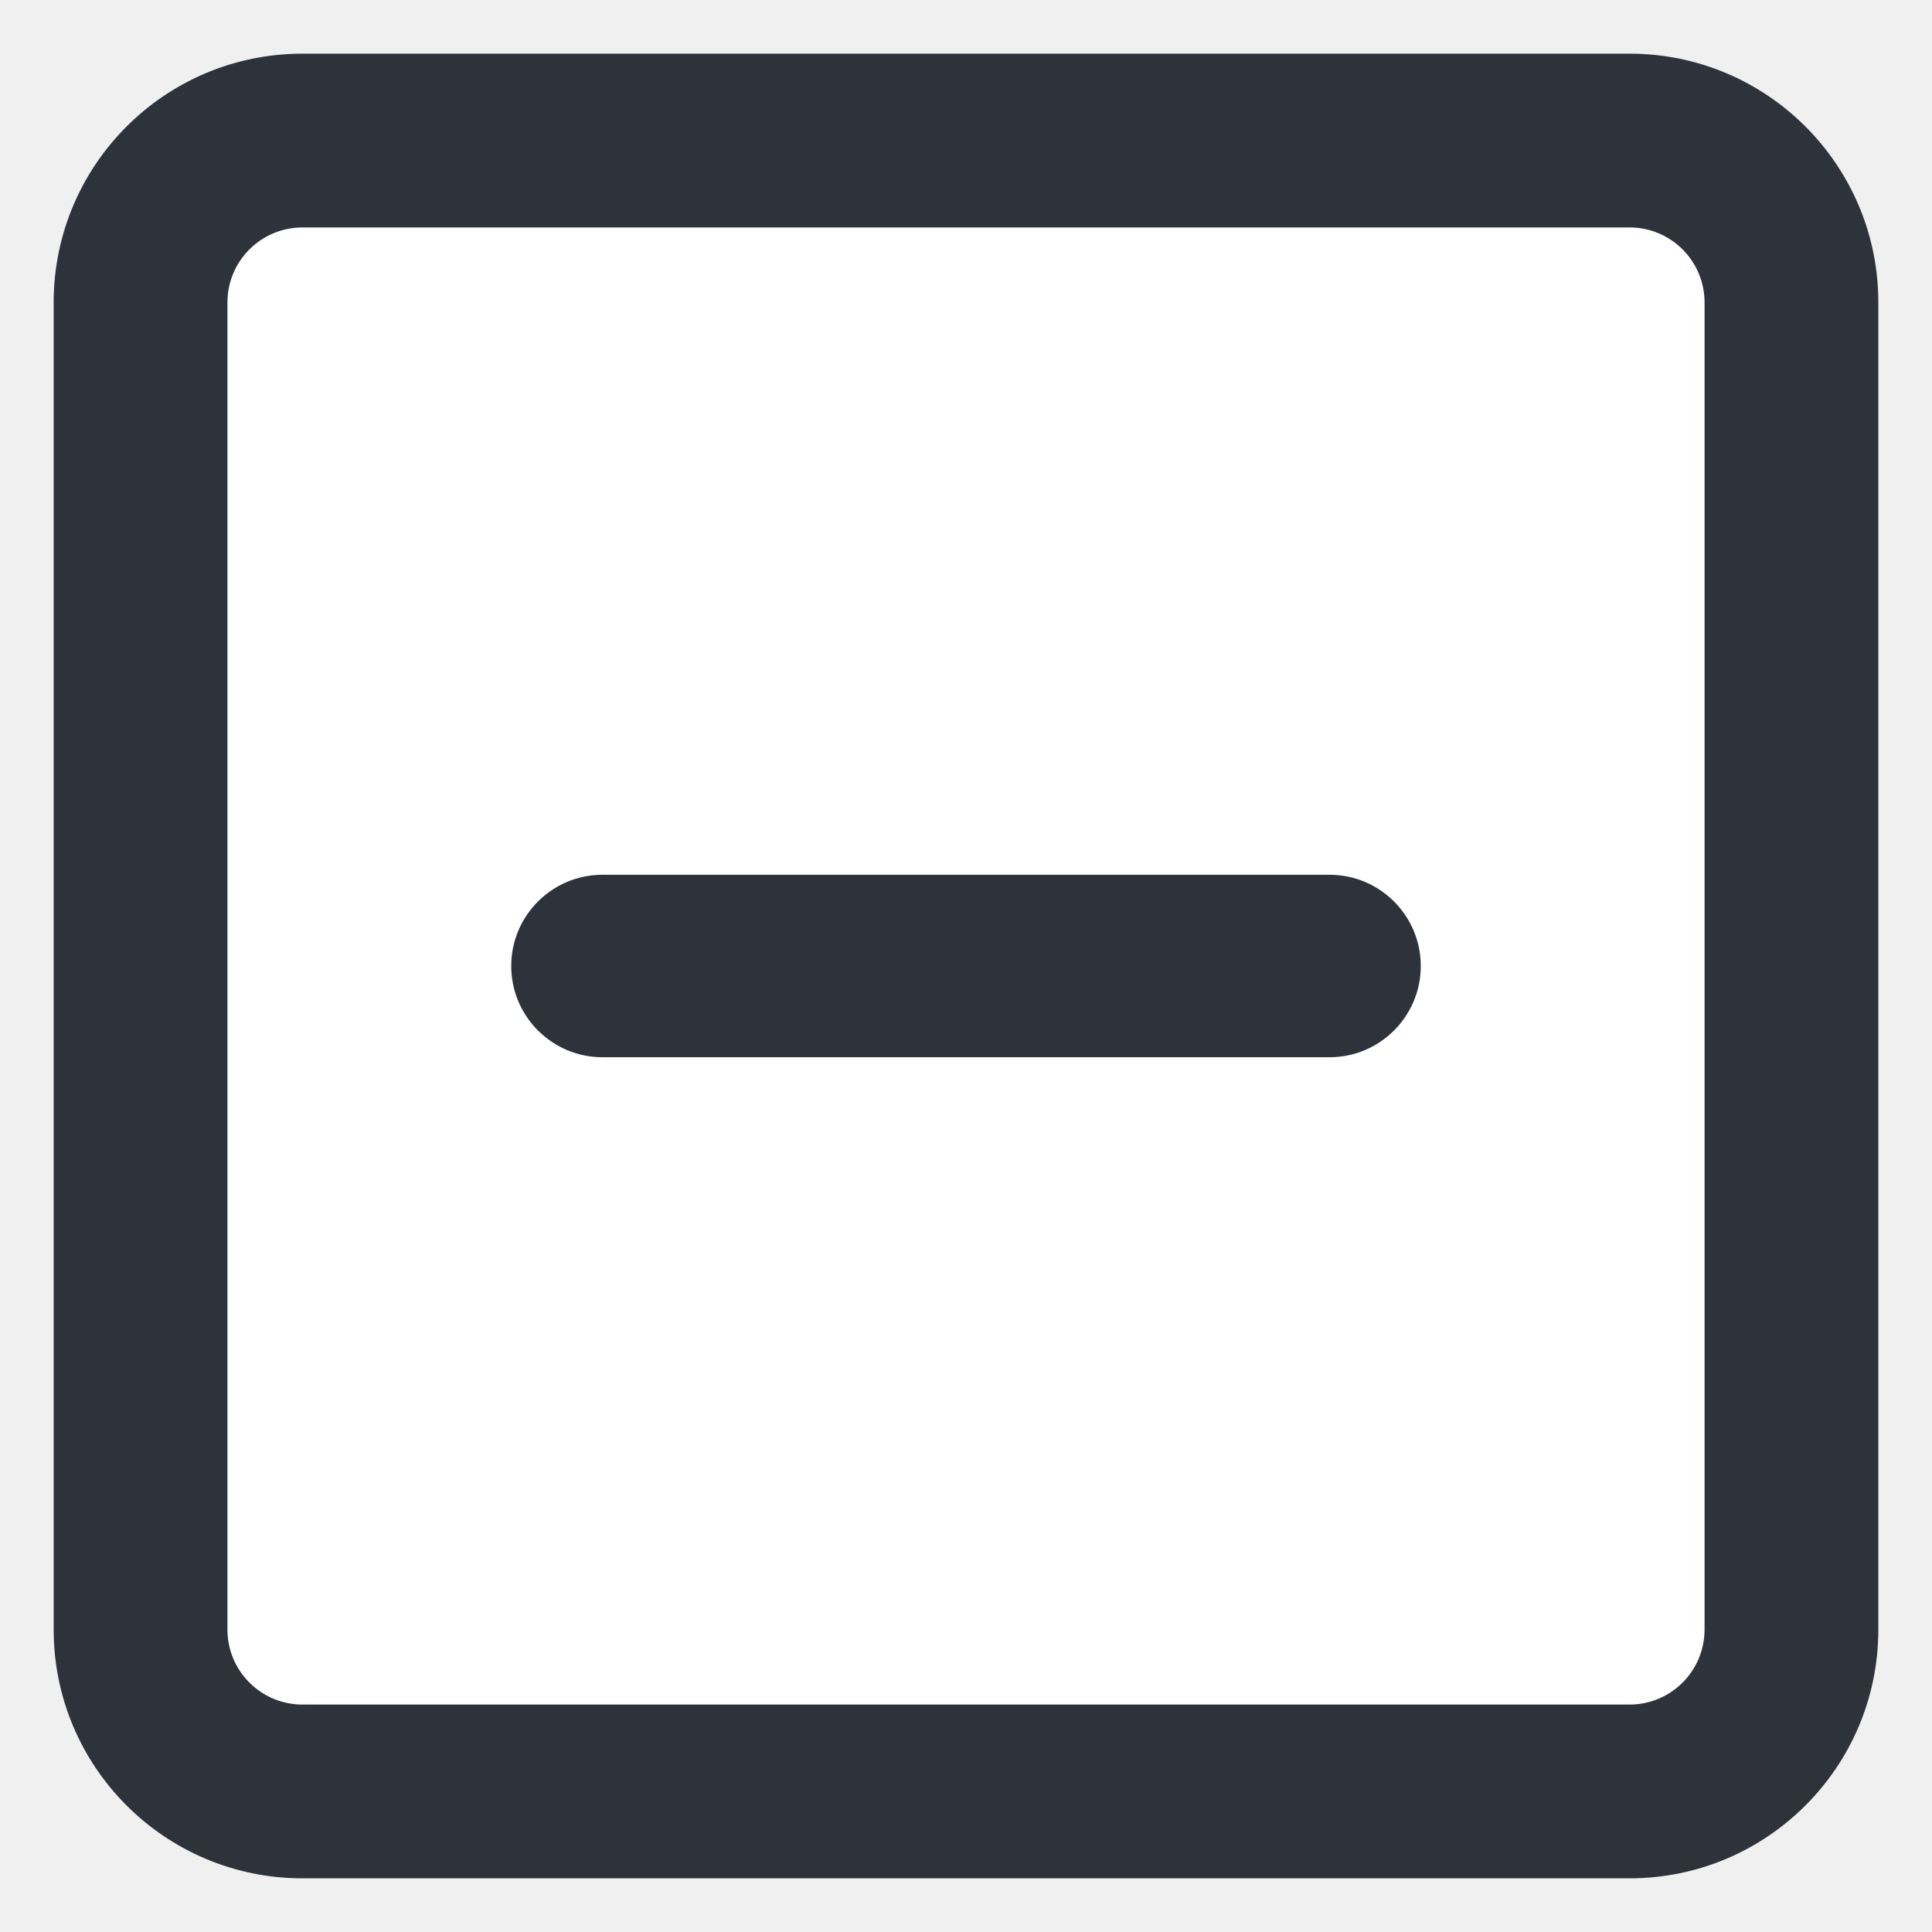
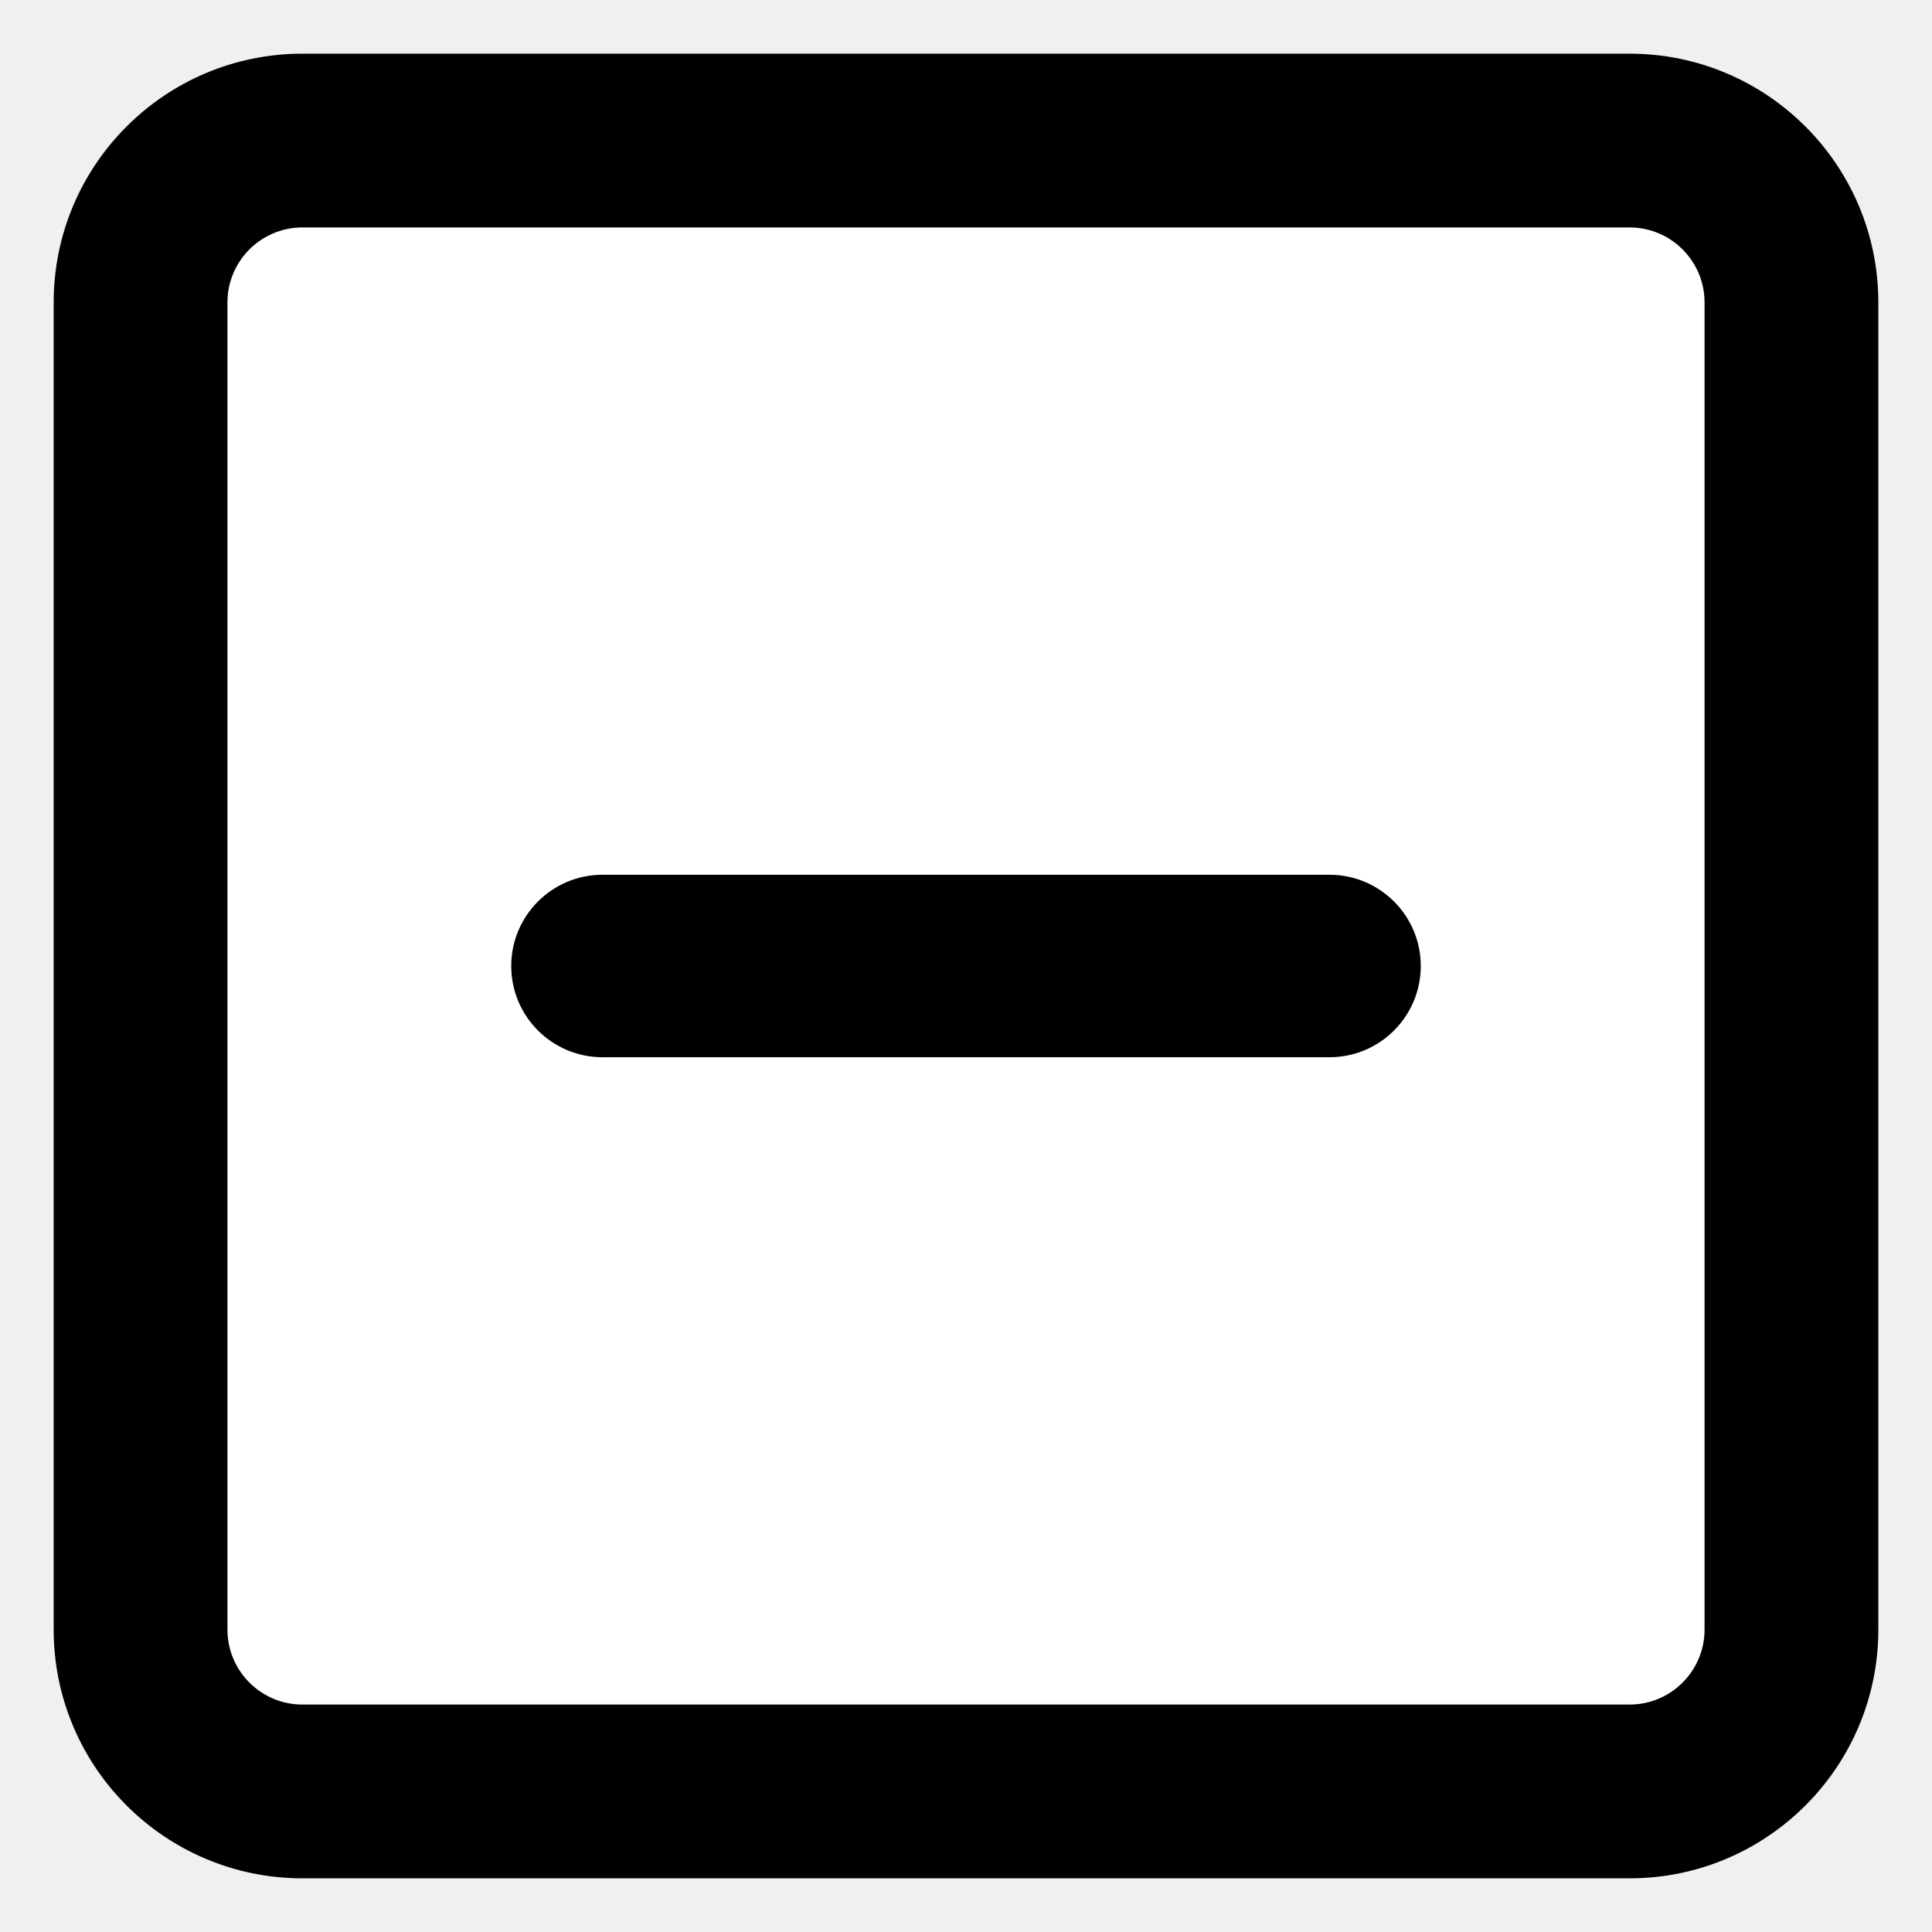
<svg xmlns="http://www.w3.org/2000/svg" width="16" height="16" viewBox="0 0 18 18">
  <g fill="none" fill-rule="evenodd">
    <path fill="#FFF" fill-rule="nonzero" d="M2.711,2 C2.318,2 2,2.318 2,2.711 L2,15.289 C2,15.682 2.318,16 2.711,16 L15.289,16 C15.682,16 16,15.682 16,15.289 L16,2.711 C16,2.318 15.682,2 15.289,2 L2.711,2 Z" />
-     <path class="checkbox-stroke" fill="#2D323B" fill-rule="nonzero" d="M15.182,0.5 C16.462,0.5 17.5,1.538 17.5,2.818 L17.5,15.182 C17.5,16.462 16.462,17.5 15.182,17.5 L2.818,17.5 C1.538,17.5 0.5,16.462 0.5,15.182 L0.5,2.818 C0.5,1.538 1.538,0.5 2.818,0.5 L15.182,0.5 Z M15.182,2.119 L2.818,2.119 C2.432,2.119 2.119,2.432 2.119,2.818 L2.119,15.182 C2.119,15.568 2.432,15.881 2.818,15.881 L15.182,15.881 C15.568,15.881 15.881,15.568 15.881,15.182 L15.881,2.818 C15.881,2.432 15.568,2.119 15.182,2.119 Z M12.387,8.15 C12.856,8.15 13.237,8.531 13.237,9 C13.237,9.469 12.856,9.85 12.387,9.85 L5.613,9.85 C5.144,9.85 4.763,9.469 4.763,9 C4.763,8.531 5.144,8.15 5.613,8.15 L12.387,8.15 Z" />
+     <path fill="currentColor" fill-rule="nonzero" d="M15.182,0.5 C16.462,0.5 17.5,1.538 17.5,2.818 L17.5,15.182 C17.5,16.462 16.462,17.5 15.182,17.5 L2.818,17.5 C1.538,17.5 0.5,16.462 0.5,15.182 L0.5,2.818 C0.5,1.538 1.538,0.5 2.818,0.5 L15.182,0.5 Z M15.182,2.119 L2.818,2.119 C2.432,2.119 2.119,2.432 2.119,2.818 L2.119,15.182 C2.119,15.568 2.432,15.881 2.818,15.881 L15.182,15.881 C15.568,15.881 15.881,15.568 15.881,15.182 L15.881,2.818 C15.881,2.432 15.568,2.119 15.182,2.119 Z M12.387,8.15 C12.856,8.15 13.237,8.531 13.237,9 C13.237,9.469 12.856,9.85 12.387,9.85 L5.613,9.85 C5.144,9.85 4.763,9.469 4.763,9 C4.763,8.531 5.144,8.15 5.613,8.15 L12.387,8.15 Z" />
  </g>
</svg>
